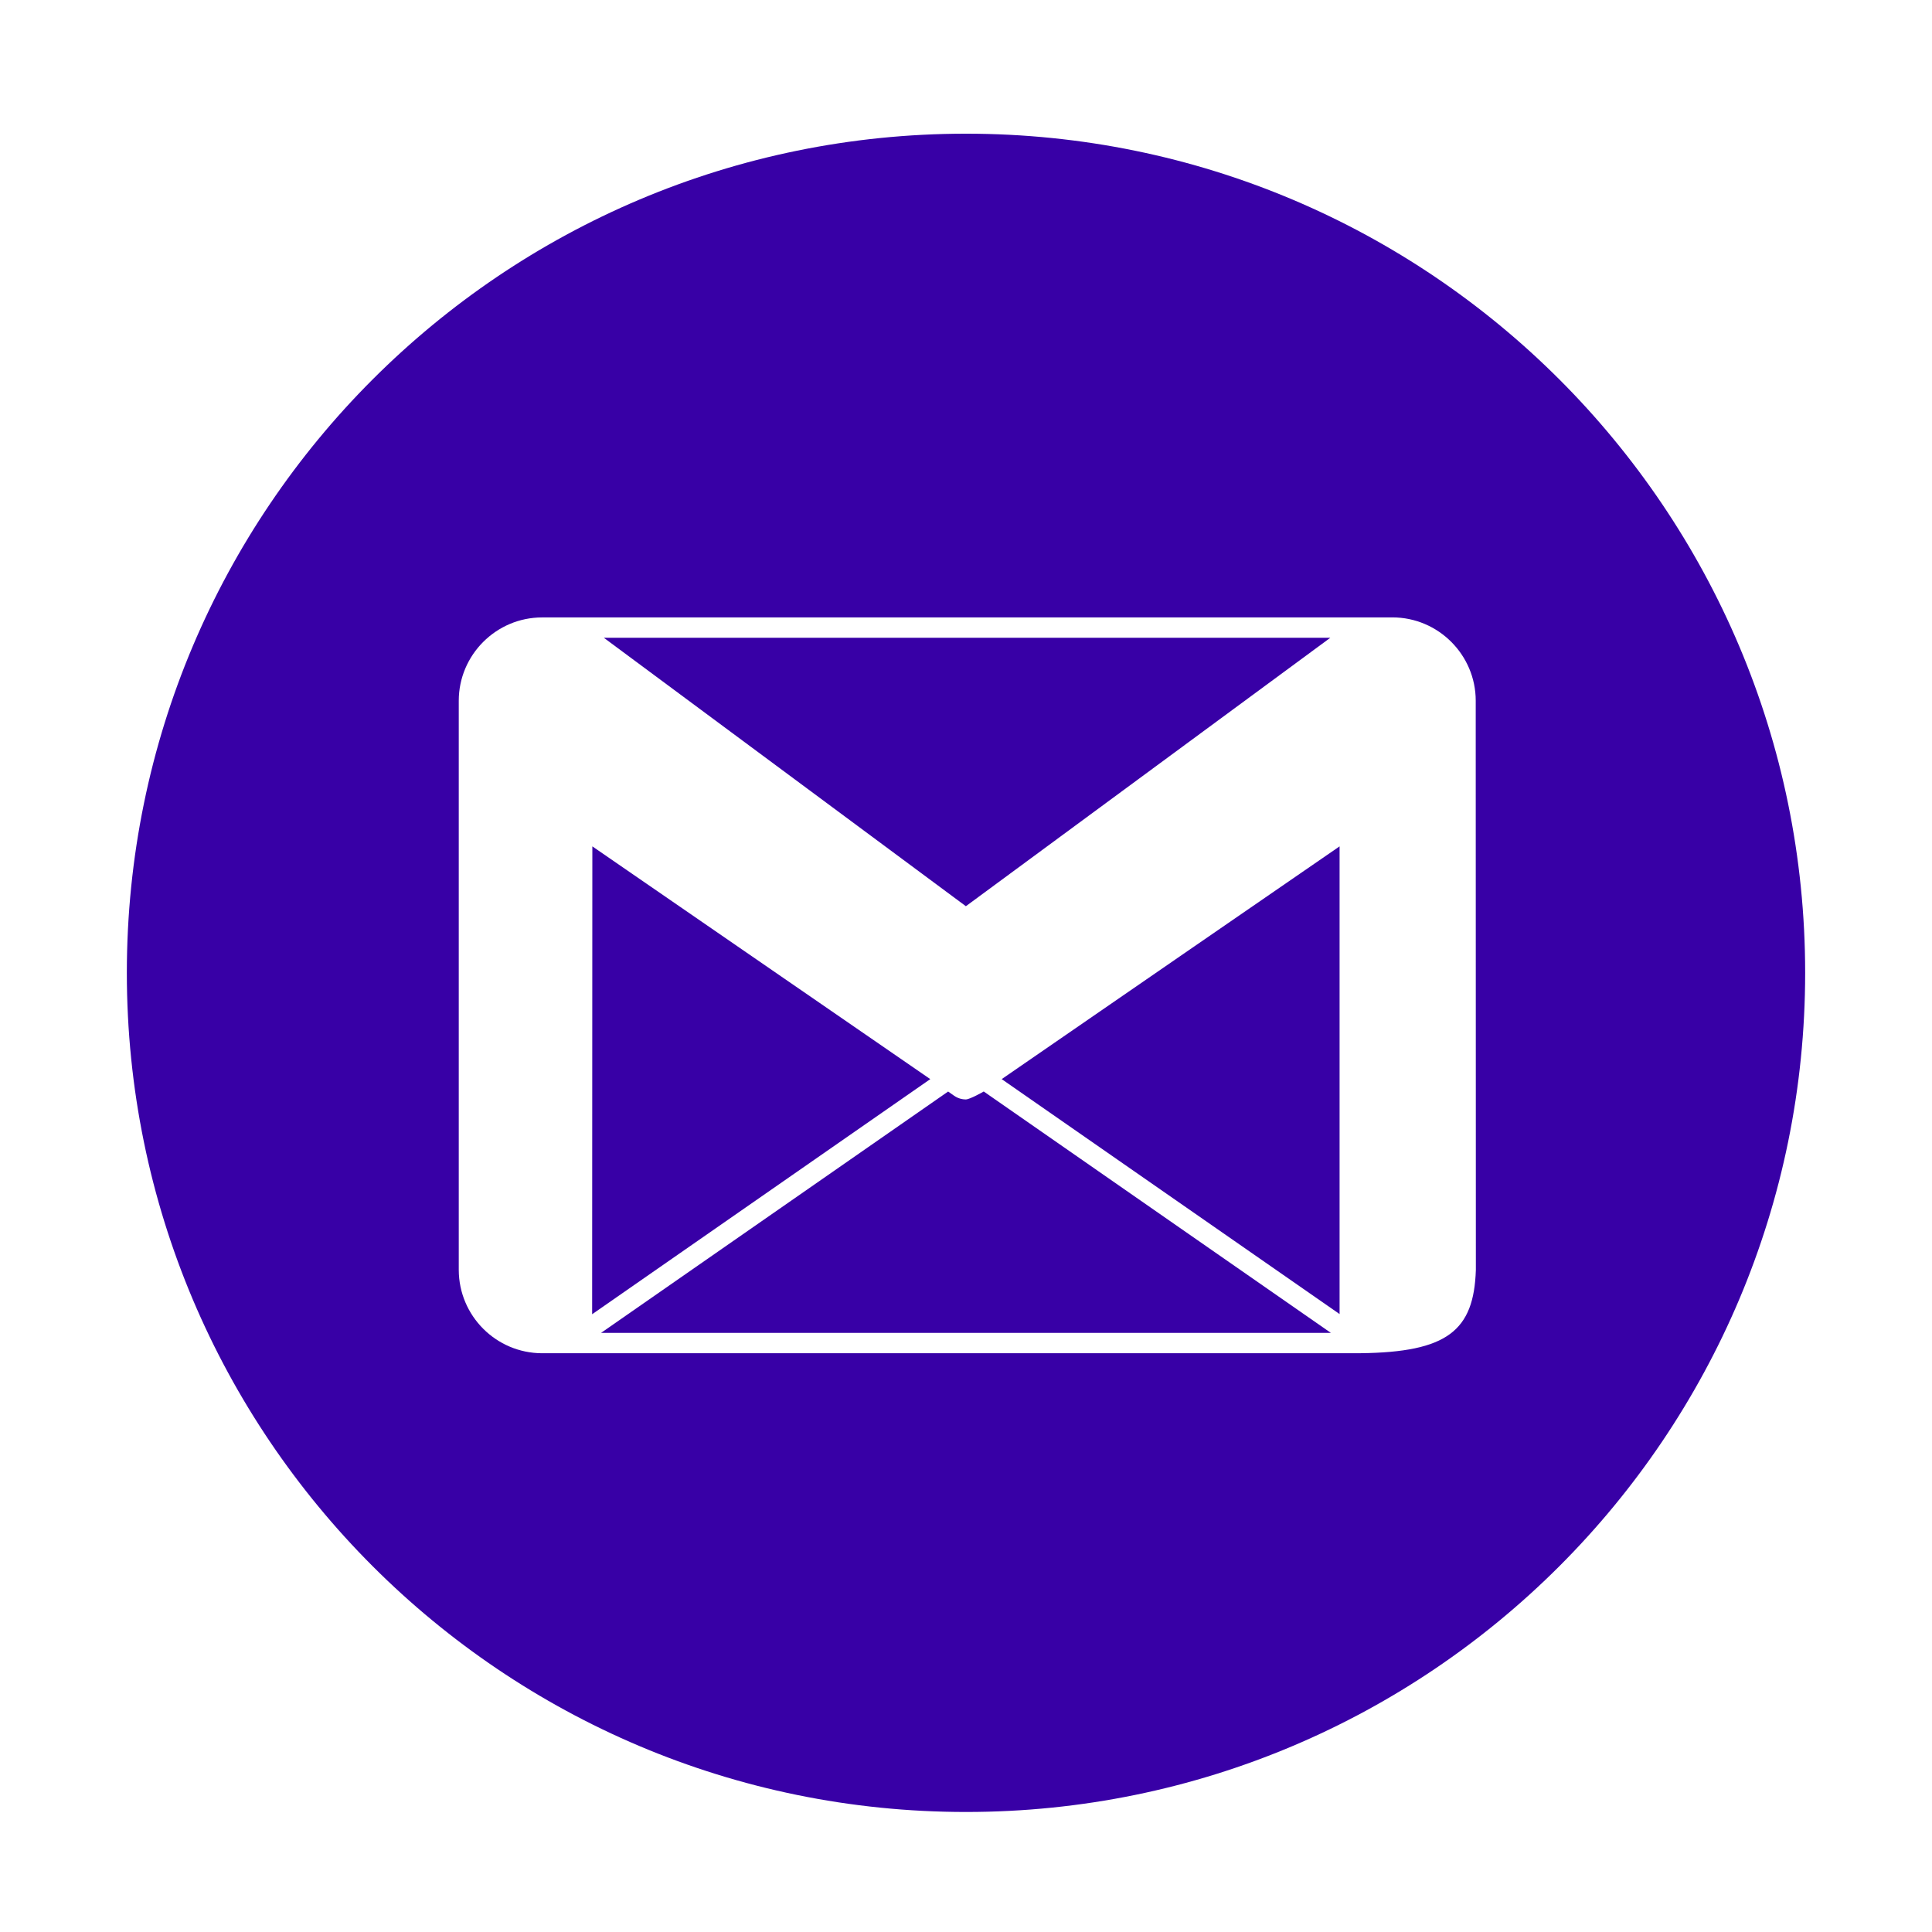
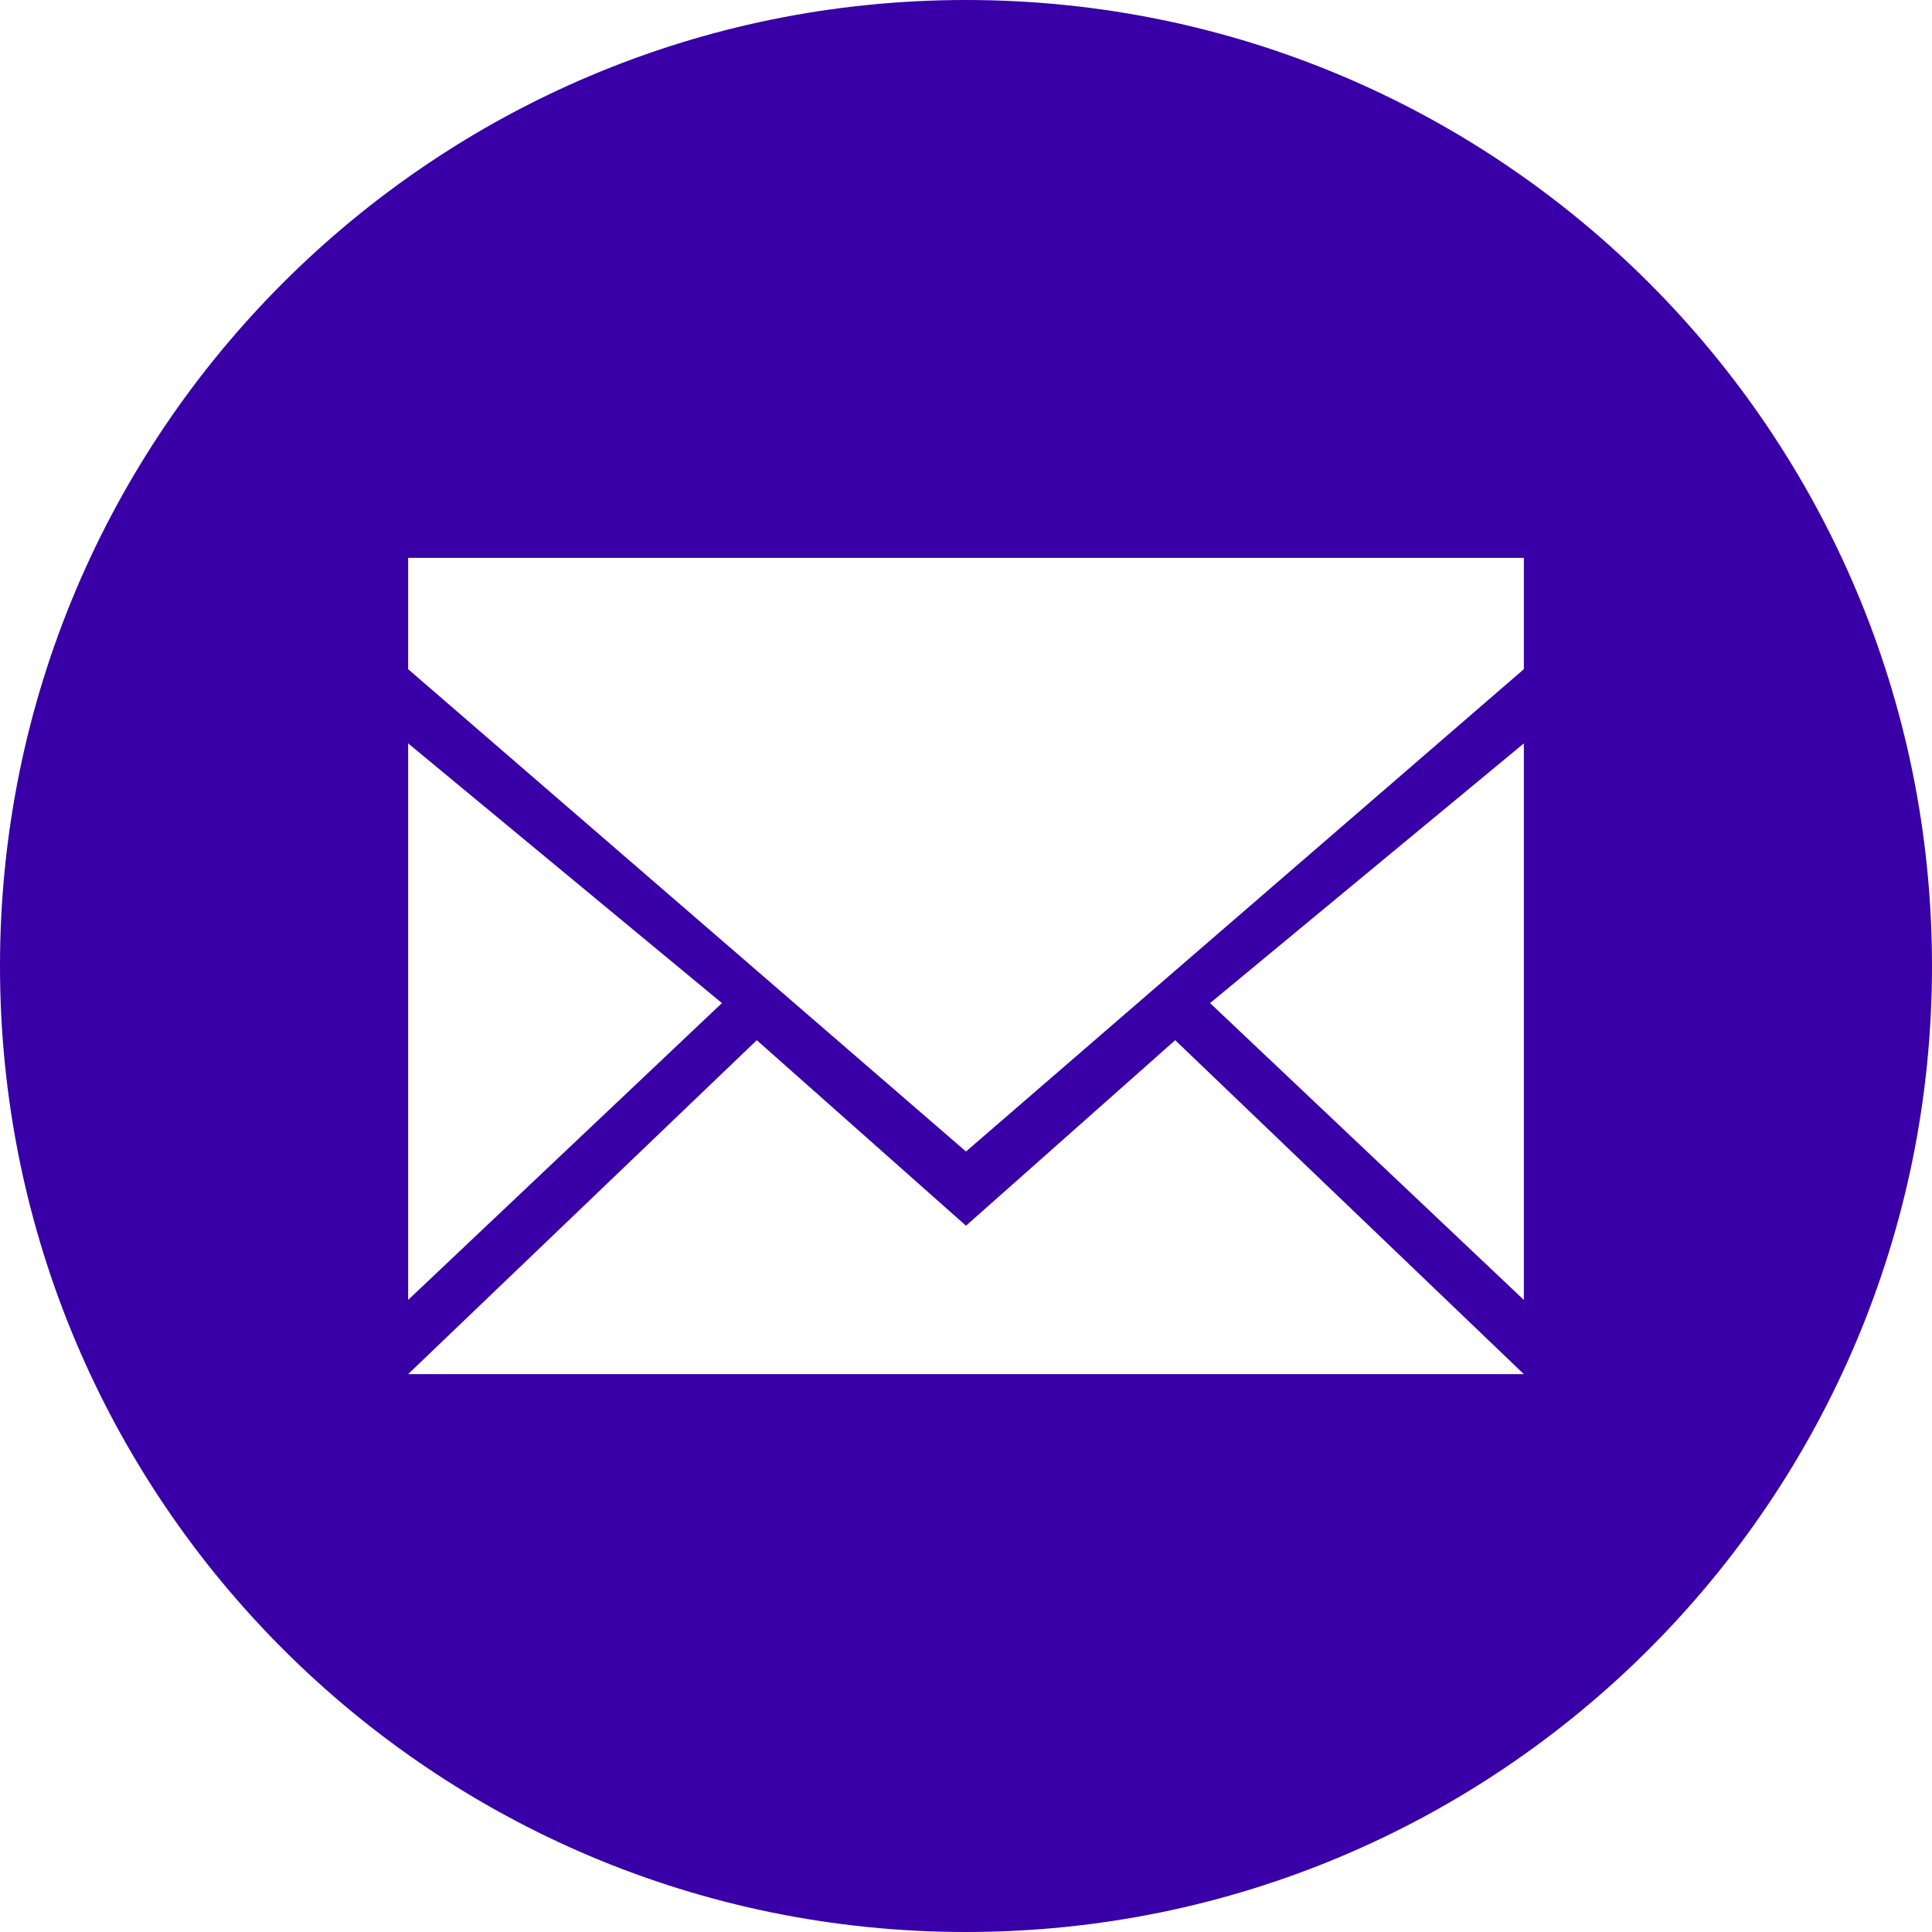
- <svg xmlns="http://www.w3.org/2000/svg" viewBox="0 0 56.693 56.693" xml:space="preserve" enable-background="new 0 0 56.693 56.693">
-   <path d="m29.394 31.666 9.915 6.894V24.836l-4.386 3.02z" fill="#3800a6" class="fill-000000" />
-   <path d="M28.347 3.923c-13.6 0-24.625 11.023-24.625 24.623 0 13.6 11.026 24.625 24.625 24.625s24.624-11.025 24.624-24.625S41.946 3.923 28.347 3.923zm11.567 35.786v.001H15.907a2.452 2.452 0 0 1-2.445-2.445V20.563c0-1.345 1.1-2.445 2.445-2.445l.01.007-.01-.008h24.952c1.345 0 2.445 1.1 2.445 2.445v.709l.004 15.996c-.059 1.778-.829 2.413-3.394 2.442z" fill="#3800a6" class="fill-000000" />
-   <path d="M28.342 32.262a.599.599 0 0 1-.342-.107l-.178-.125-10.184 7.082h21.415l-10.186-7.083s-.406.233-.525.233zM40.858 18.118v-.001l-.002.002zM39.037 18.715H17.719l10.624 7.877zM27.288 31.659l-9.906-6.823-.006 13.729 9.922-6.899z" fill="#3800a6" class="fill-000000" />
+ <svg xmlns="http://www.w3.org/2000/svg" preserveAspectRatio="xMidYMid" viewBox="0 0 512 512">
+   <path d="M256 512C114.615 512 0 397.385 0 256S114.615 0 256 0s256 114.615 256 256-114.615 256-256 256ZM108.159 344.493l83.16-78.662-83.16-68.829v147.491Zm295.68-196.655h-295.68v29.499l147.84 127.825 147.84-127.825v-29.499Zm0 49.164-83.16 68.829 83.16 78.662V197.002Zm-92.4 78.661-55.44 49.164-55.44-49.164-92.4 88.495h295.68l-92.4-88.495Z" fill="#3800a6" fill-rule="evenodd" class="fill-000000" />
</svg>
